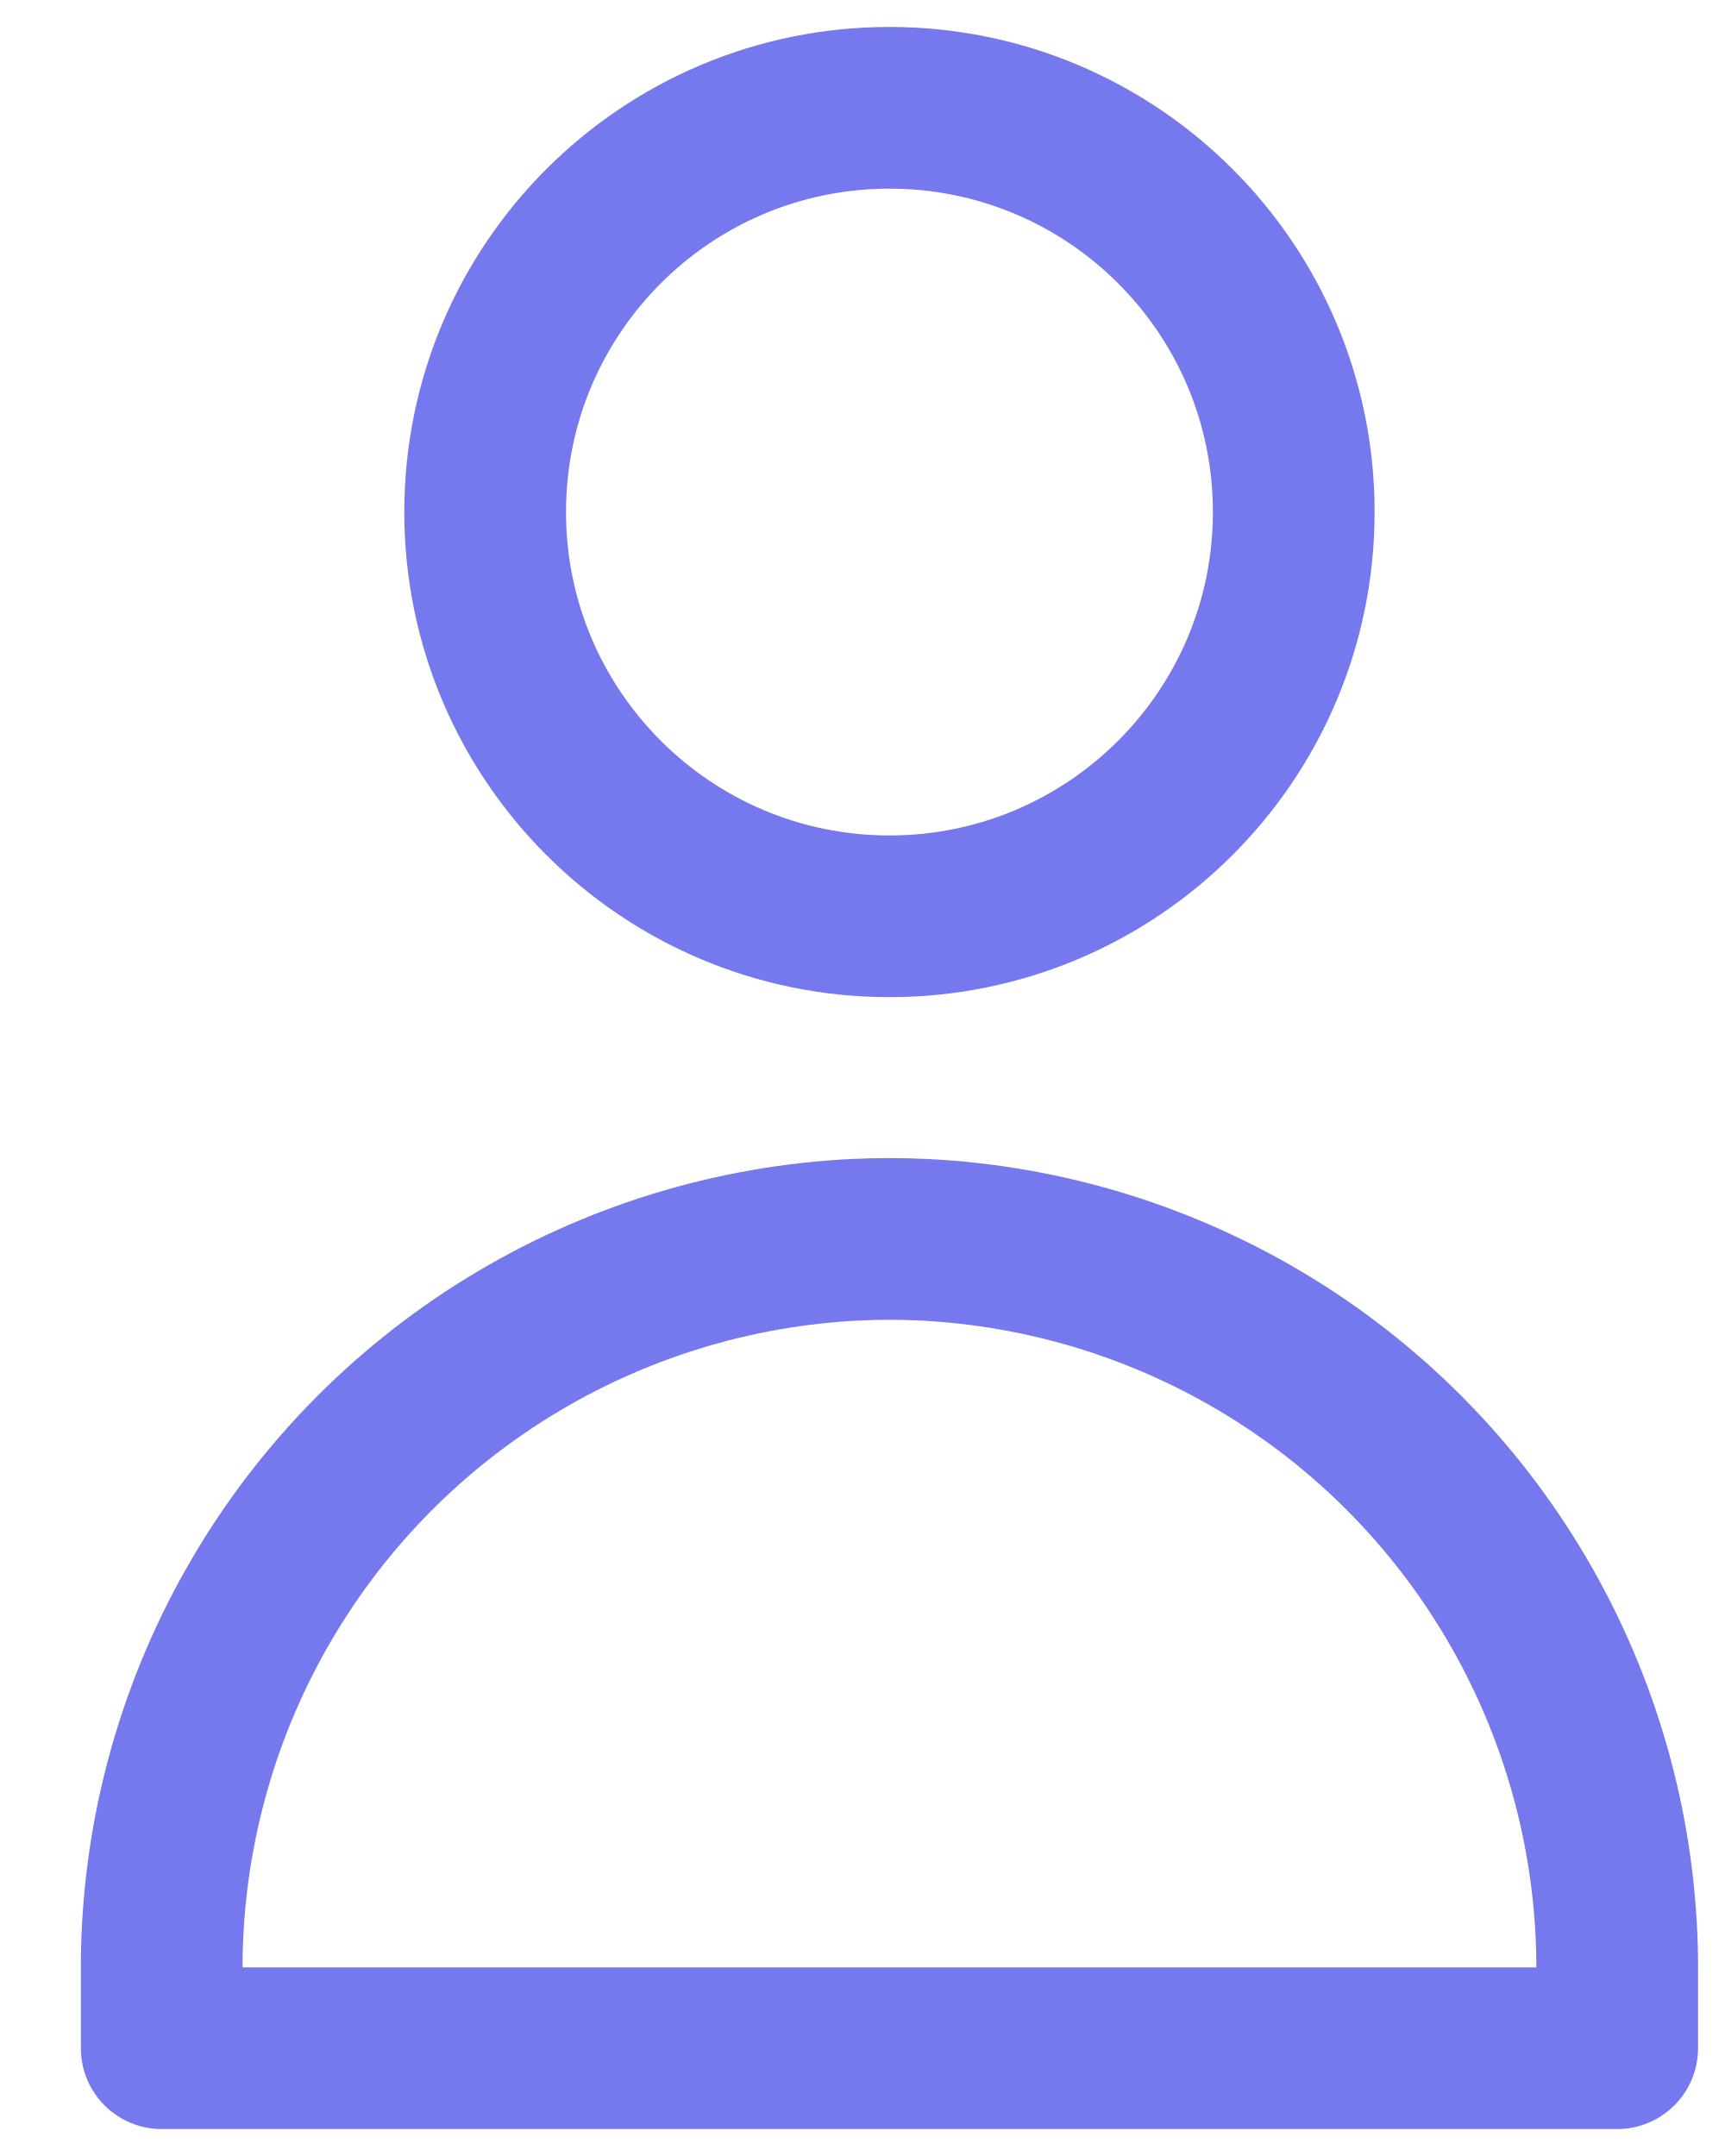
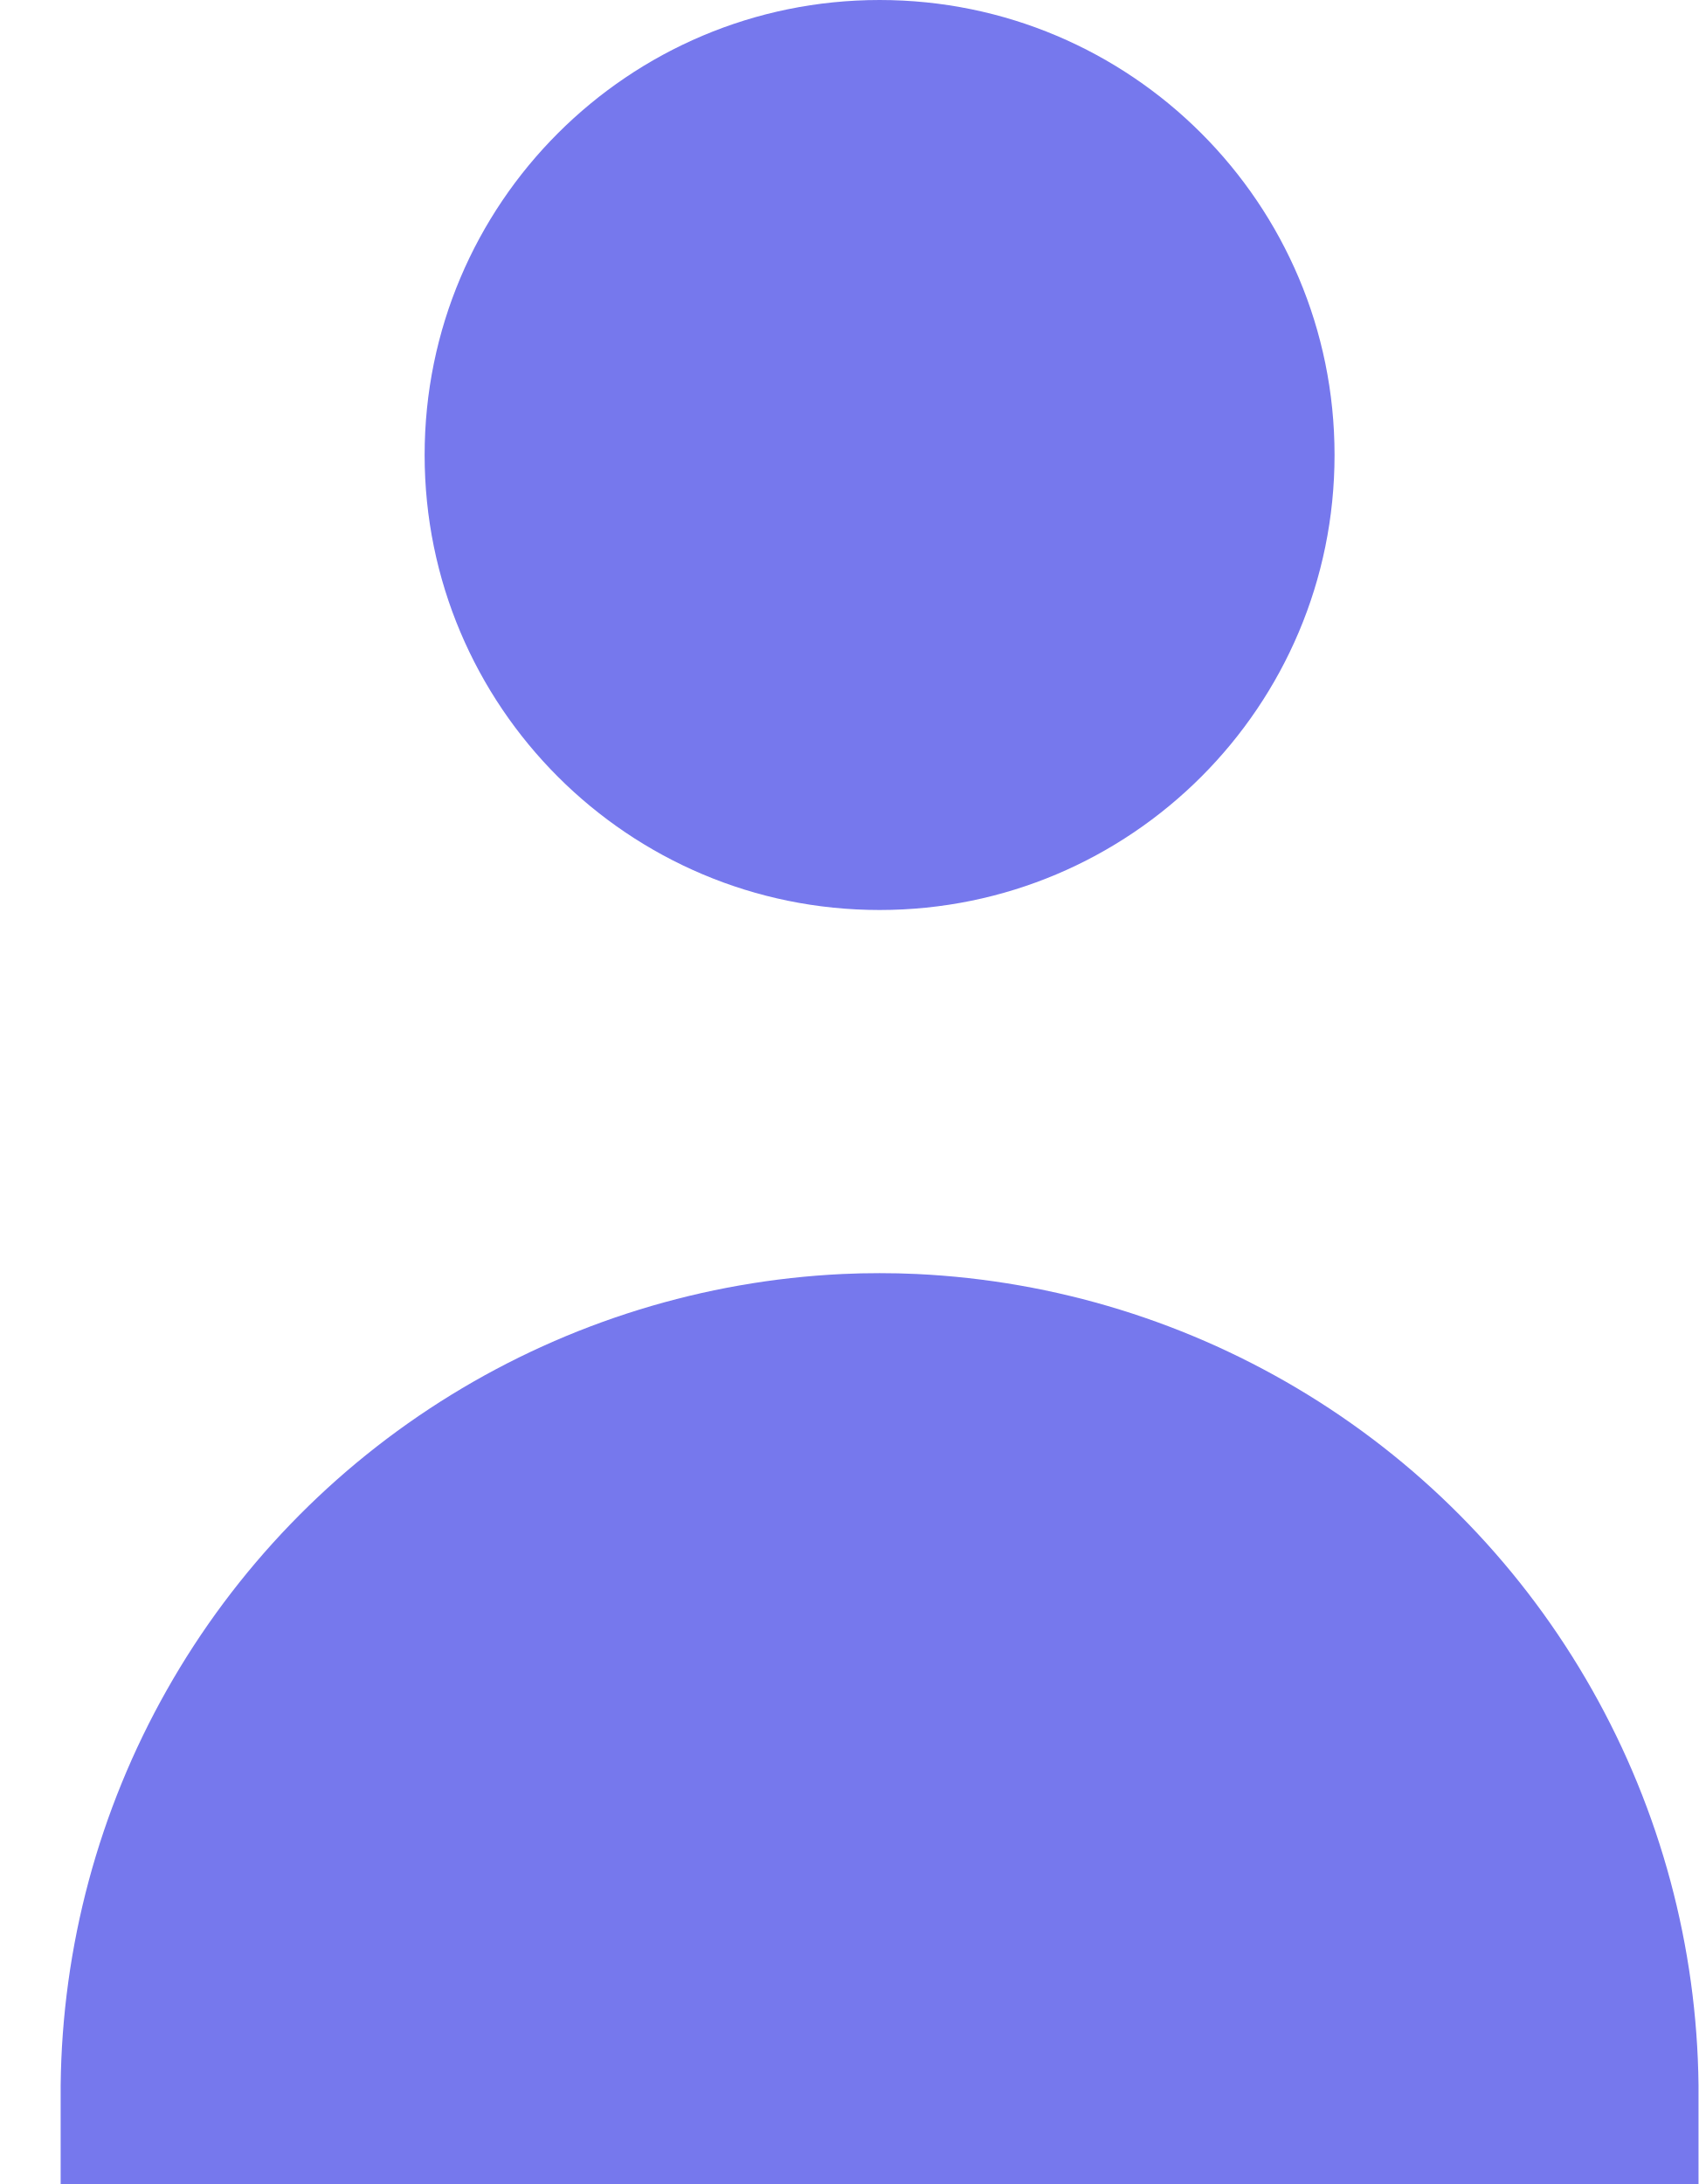
- <svg xmlns="http://www.w3.org/2000/svg" width="16" height="20" viewBox="0 0 16 20" fill="none">
-   <path d="M8.25 8.5C10.321 8.5 12 6.821 12 4.75C12 2.679 10.321 1 8.25 1C6.179 1 4.5 2.679 4.5 4.75C4.5 6.821 6.179 8.5 8.25 8.5Z" stroke="#7678ED" stroke-width="1.5" stroke-linecap="round" stroke-linejoin="round" />
-   <path d="M1.5 19H8.25H15V18.187C14.988 17.044 14.686 15.922 14.123 14.927C13.56 13.931 12.755 13.095 11.781 12.496C10.807 11.897 9.697 11.554 8.555 11.5C8.453 11.495 8.352 11.493 8.25 11.493C8.148 11.493 8.046 11.495 7.945 11.5C6.803 11.554 5.693 11.897 4.719 12.496C3.745 13.095 2.939 13.931 2.376 14.927C1.813 15.922 1.512 17.044 1.5 18.187V19Z" stroke="#7678ED" stroke-width="1.5" stroke-linecap="round" stroke-linejoin="round" />
+ <svg xmlns="http://www.w3.org/2000/svg" width="14" height="18" viewBox="0 0 14 18" fill="none">
+   <path d="M7.25 7.5C9.321 7.5 11 5.821 11 3.75C11 1.679 9.321 0 7.25 0C5.179 0 3.5 1.679 3.5 3.75C3.5 5.821 5.179 7.5 7.25 7.5Z" fill="#7678ED" />
+   <path d="M0.5 18H7.25H14V17.187C13.988 16.044 13.686 14.922 13.123 13.927C12.56 12.931 11.755 12.095 10.781 11.496C9.807 10.897 8.697 10.554 7.555 10.5C7.453 10.495 7.352 10.493 7.25 10.493C7.148 10.493 7.046 10.495 6.945 10.5C5.803 10.554 4.693 10.897 3.719 11.496C2.745 12.095 1.939 12.931 1.376 13.927C0.813 14.922 0.512 16.044 0.5 17.187V18Z" fill="#7678ED" />
</svg>
